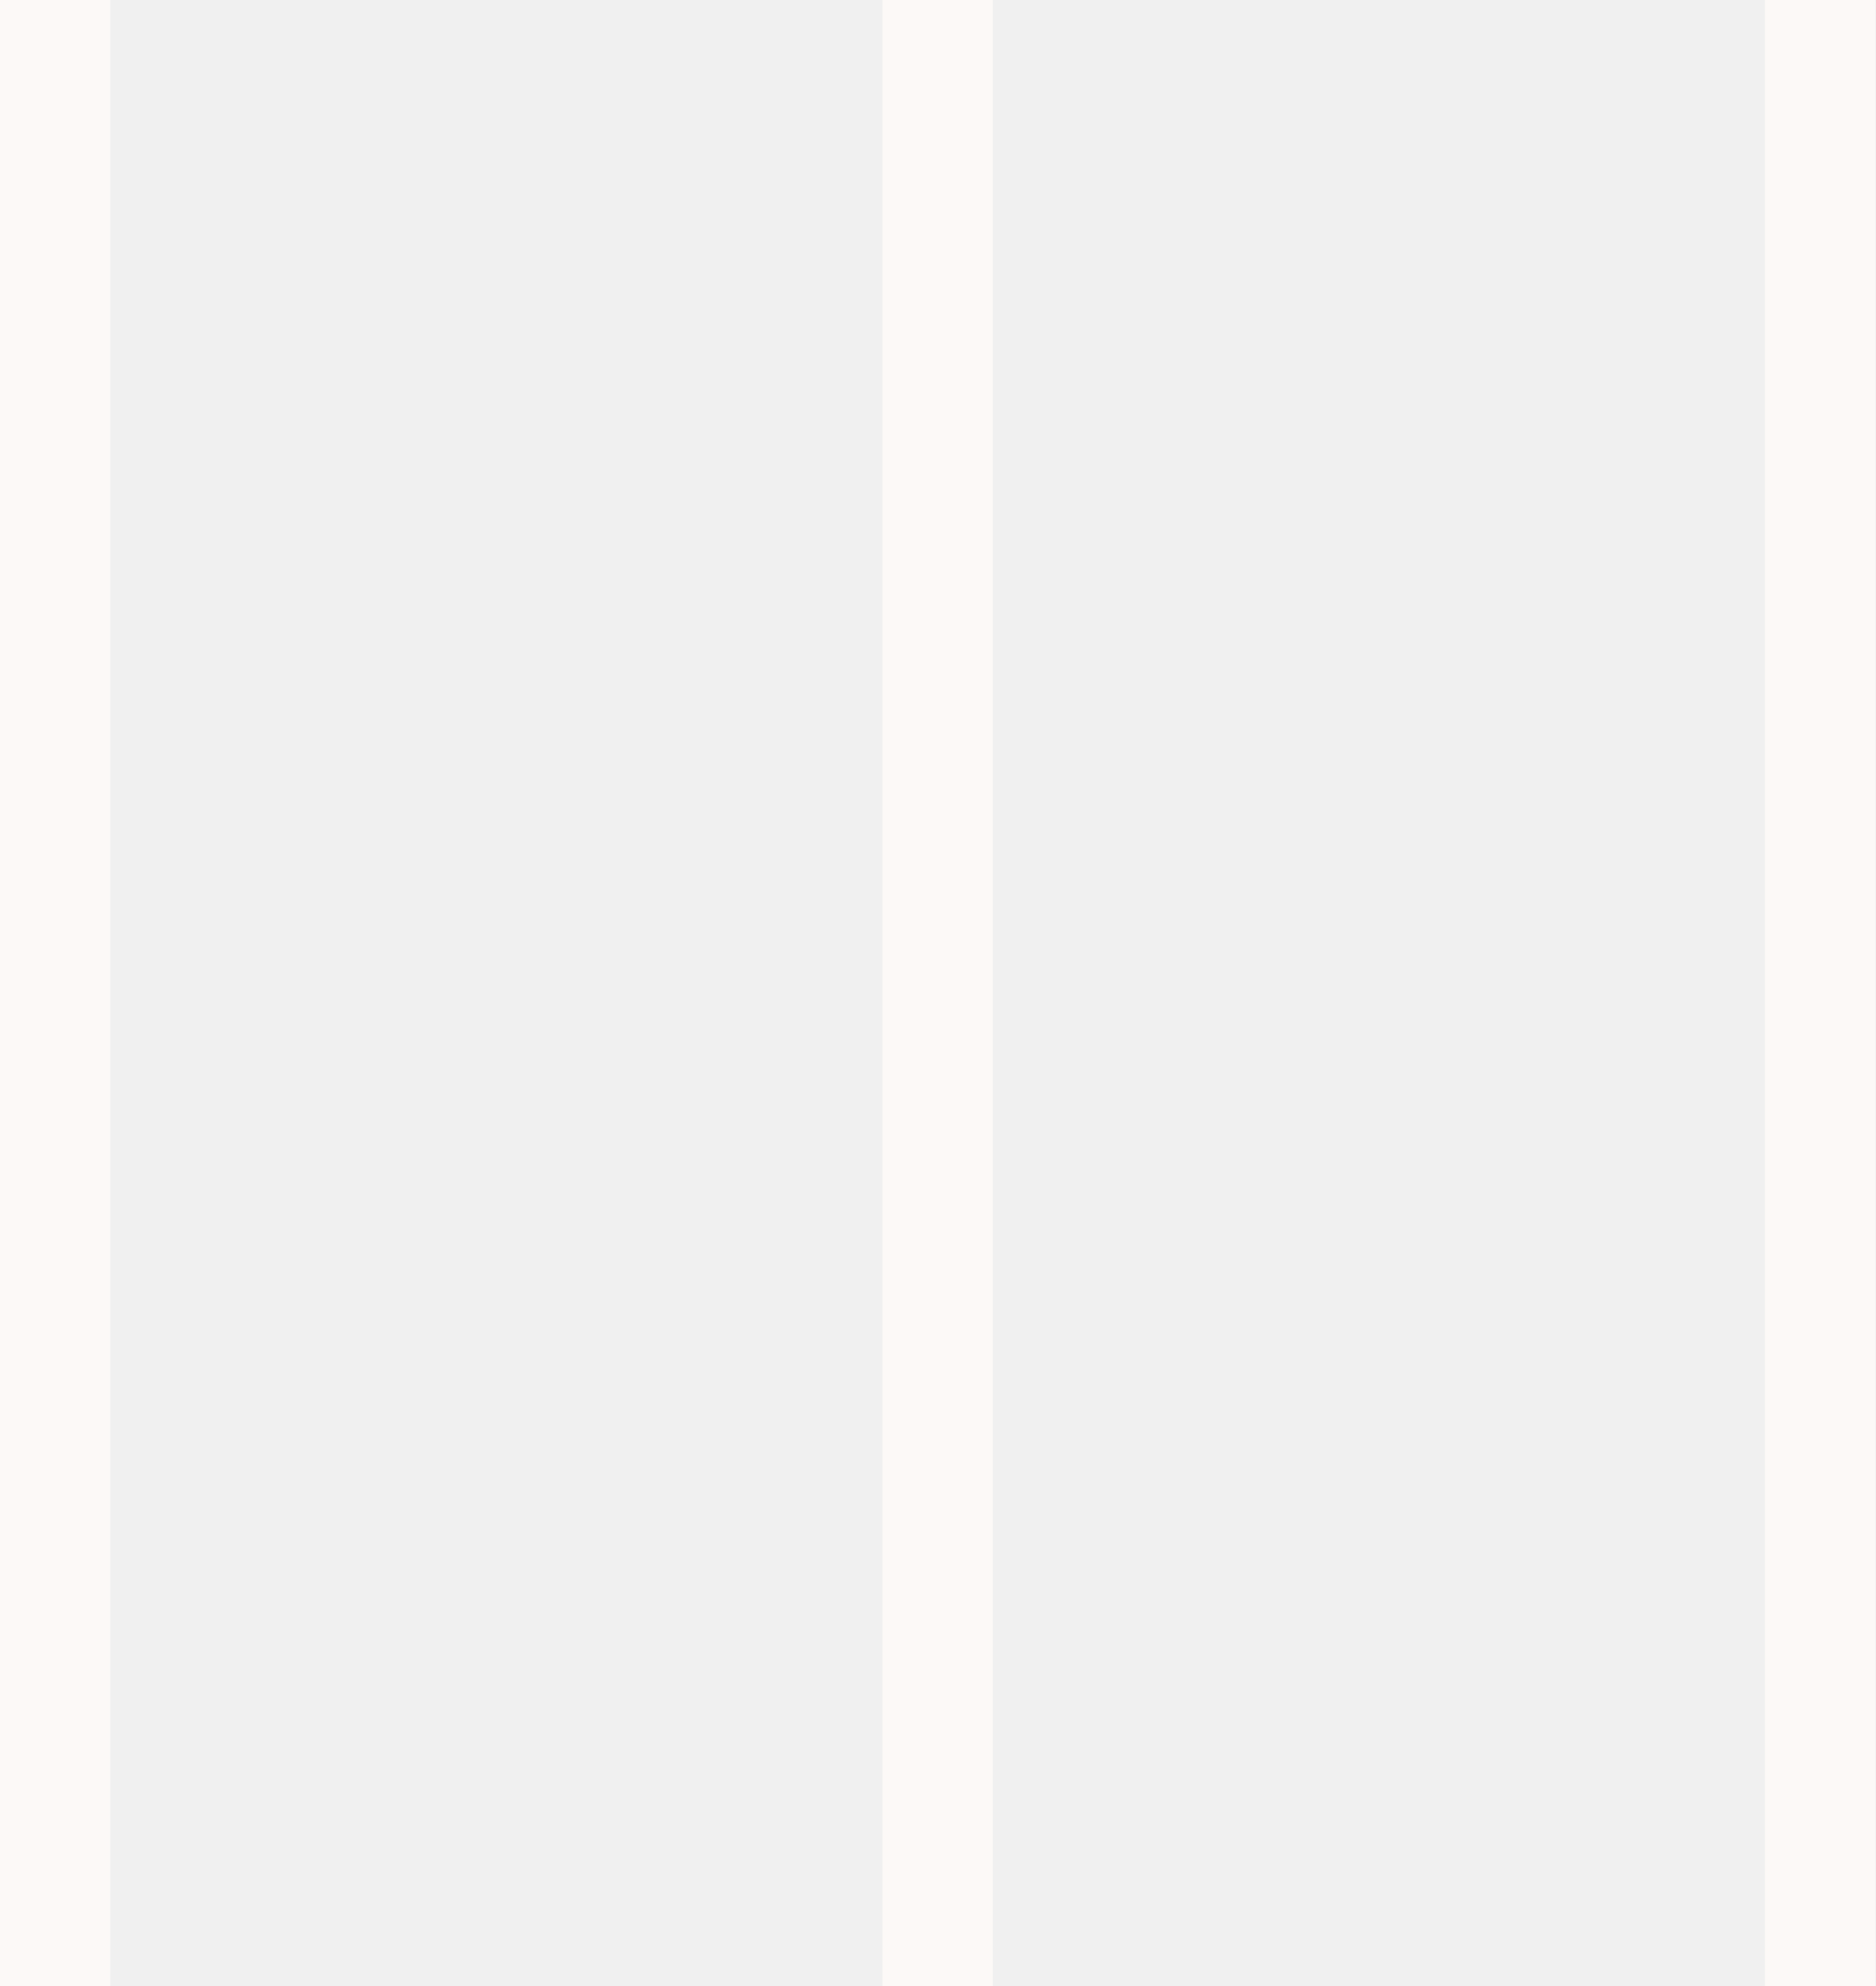
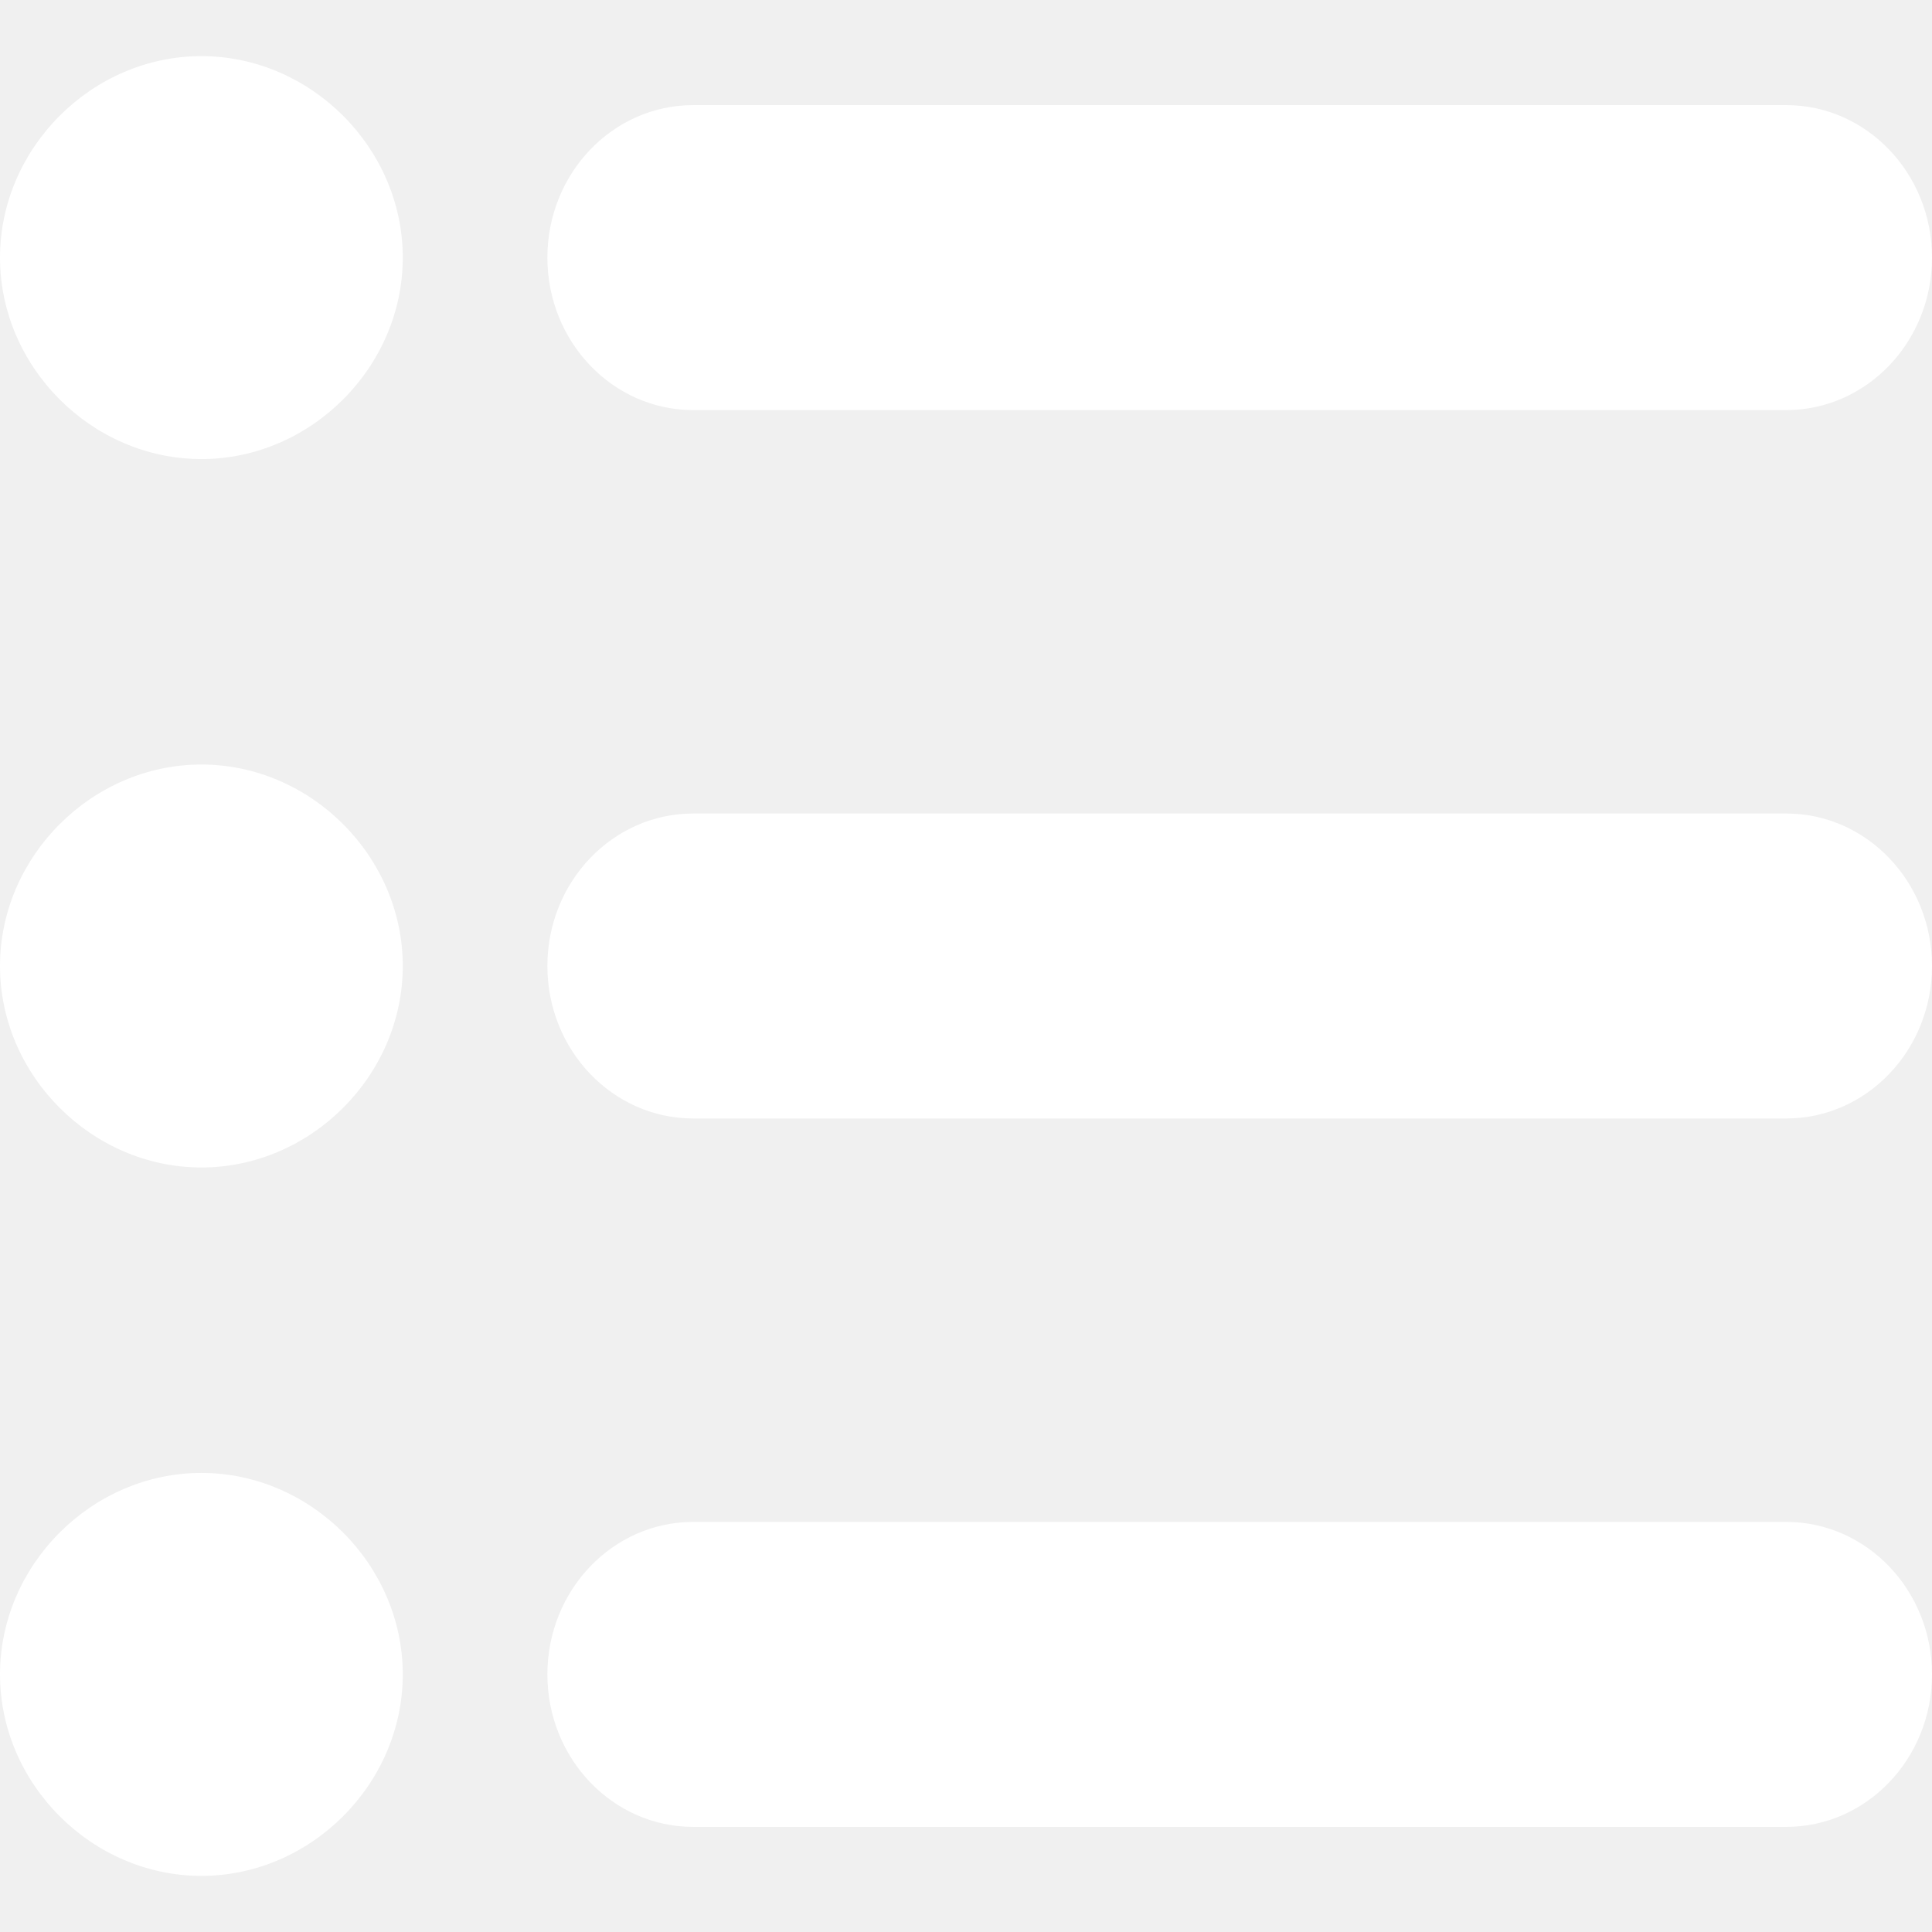
- <svg xmlns="http://www.w3.org/2000/svg" width="17" height="18" viewBox="0 0 17 18" fill="none">
-   <line x1="0.5" y1="18" x2="0.5" y2="-1.76907e-09" stroke="#FCF9F7" />
-   <line x1="8.5" y1="18" x2="8.5" y2="-1.76907e-09" stroke="#FCF9F7" />
-   <line x1="16.5" y1="18" x2="16.5" y2="-1.76907e-09" stroke="#FCF9F7" />
+ <svg xmlns="http://www.w3.org/2000/svg" viewBox="0 0 600 600" version="1.1" id="svg9724" width="800px" height="800px" fill="#000000">
+   <g id="SVGRepo_bgCarrier" stroke-width="0" />
+   <g id="SVGRepo_tracerCarrier" stroke-linecap="round" stroke-linejoin="round" />
+   <g id="SVGRepo_iconCarrier">
+     <defs id="defs9728" />
+     <g id="g10449" transform="matrix(0.9517321,0,0,0.9511579,13.90117,12.16879)" style="stroke-width:1.051">
+       <g id="path10026" transform="matrix(1.380755,0,0,1.270089,273.6001,263.9977)" />
+       <g id="g11314" transform="matrix(1.50923,0,0,1.395555,36.77405,-9.450393)" style="stroke-width:50.695" />
+       <path style="color:#ffffff;fill:#ffffff;stroke-width:1.051;stroke-linecap:square;stroke-linejoin:round;-inkscape-stroke:none;paint-order:stroke fill markers" d="m 116.821,533.908 c 0,-35.779 -30.001,-65.783 -65.712,-65.783 -35.711,10e-6 -65.714,30.004 -65.714,65.783 0,35.779 30.004,65.783 65.714,65.783 35.711,0 65.712,-30.004 65.712,-65.783 z" id="path1237" />
+       <path style="color:#ffffff;fill:#ffffff;stroke-width:1.051;stroke-linecap:square;stroke-linejoin:round;-inkscape-stroke:none;paint-order:stroke fill markers" d="m 116.821,302.613 c 0,-35.779 -30.001,-65.783 -65.712,-65.783 -35.711,1e-5 -65.714,30.003 -65.714,65.783 2.6e-5,35.779 30.004,65.78 65.714,65.78 35.711,-2e-5 65.712,-30.001 65.712,-65.78 z" id="path1235" />
+       <path style="color:#ffffff;fill:#ffffff;stroke-width:1.051;stroke-linecap:square;stroke-linejoin:round;-inkscape-stroke:none;paint-order:stroke fill markers" d="m 116.821,71.313 c 0,-35.779 -30.001,-65.78 -65.712,-65.78 -35.711,8e-6 -65.714,30.001 -65.714,65.78 0,35.779 30.004,65.783 65.714,65.783 35.711,-1e-5 65.712,-30.003 65.712,-65.783 z" id="path346" />
+       <path style="color:#ffffff;fill:#ffffff;stroke-width:1.051;stroke-linecap:round;-inkscape-stroke:none" d="m 211.588,21.528 a 47.573,49.786 0 0 0 -47.573,49.788 47.573,49.786 0 0 0 47.573,49.785 H 568.249 A 47.573,49.786 0 0 0 615.823,71.316 47.573,49.786 0 0 0 568.249,21.528 Z" id="path1011" />
+       <path style="color:#ffffff;fill:#ffffff;stroke-width:1.051;stroke-linecap:round;-inkscape-stroke:none" d="m 211.588,252.826 a 47.573,49.786 0 0 0 -47.573,49.785 47.573,49.786 0 0 0 47.573,49.785 h 356.661 a 47.573,49.786 0 0 0 47.575,-49.785 47.573,49.786 0 0 0 -47.575,-49.785 z" id="path1011-7" />
+       <path style="color:#ffffff;fill:#ffffff;stroke-width:1.051;stroke-linecap:round;-inkscape-stroke:none" d="m 211.588,484.123 a 47.573,49.786 0 0 0 -47.573,49.785 47.573,49.786 0 0 0 47.573,49.785 h 356.661 a 47.573,49.786 0 0 0 47.575,-49.785 47.573,49.786 0 0 0 -47.575,-49.785 z" id="path1011-5" />
+     </g>
+   </g>
</svg>
